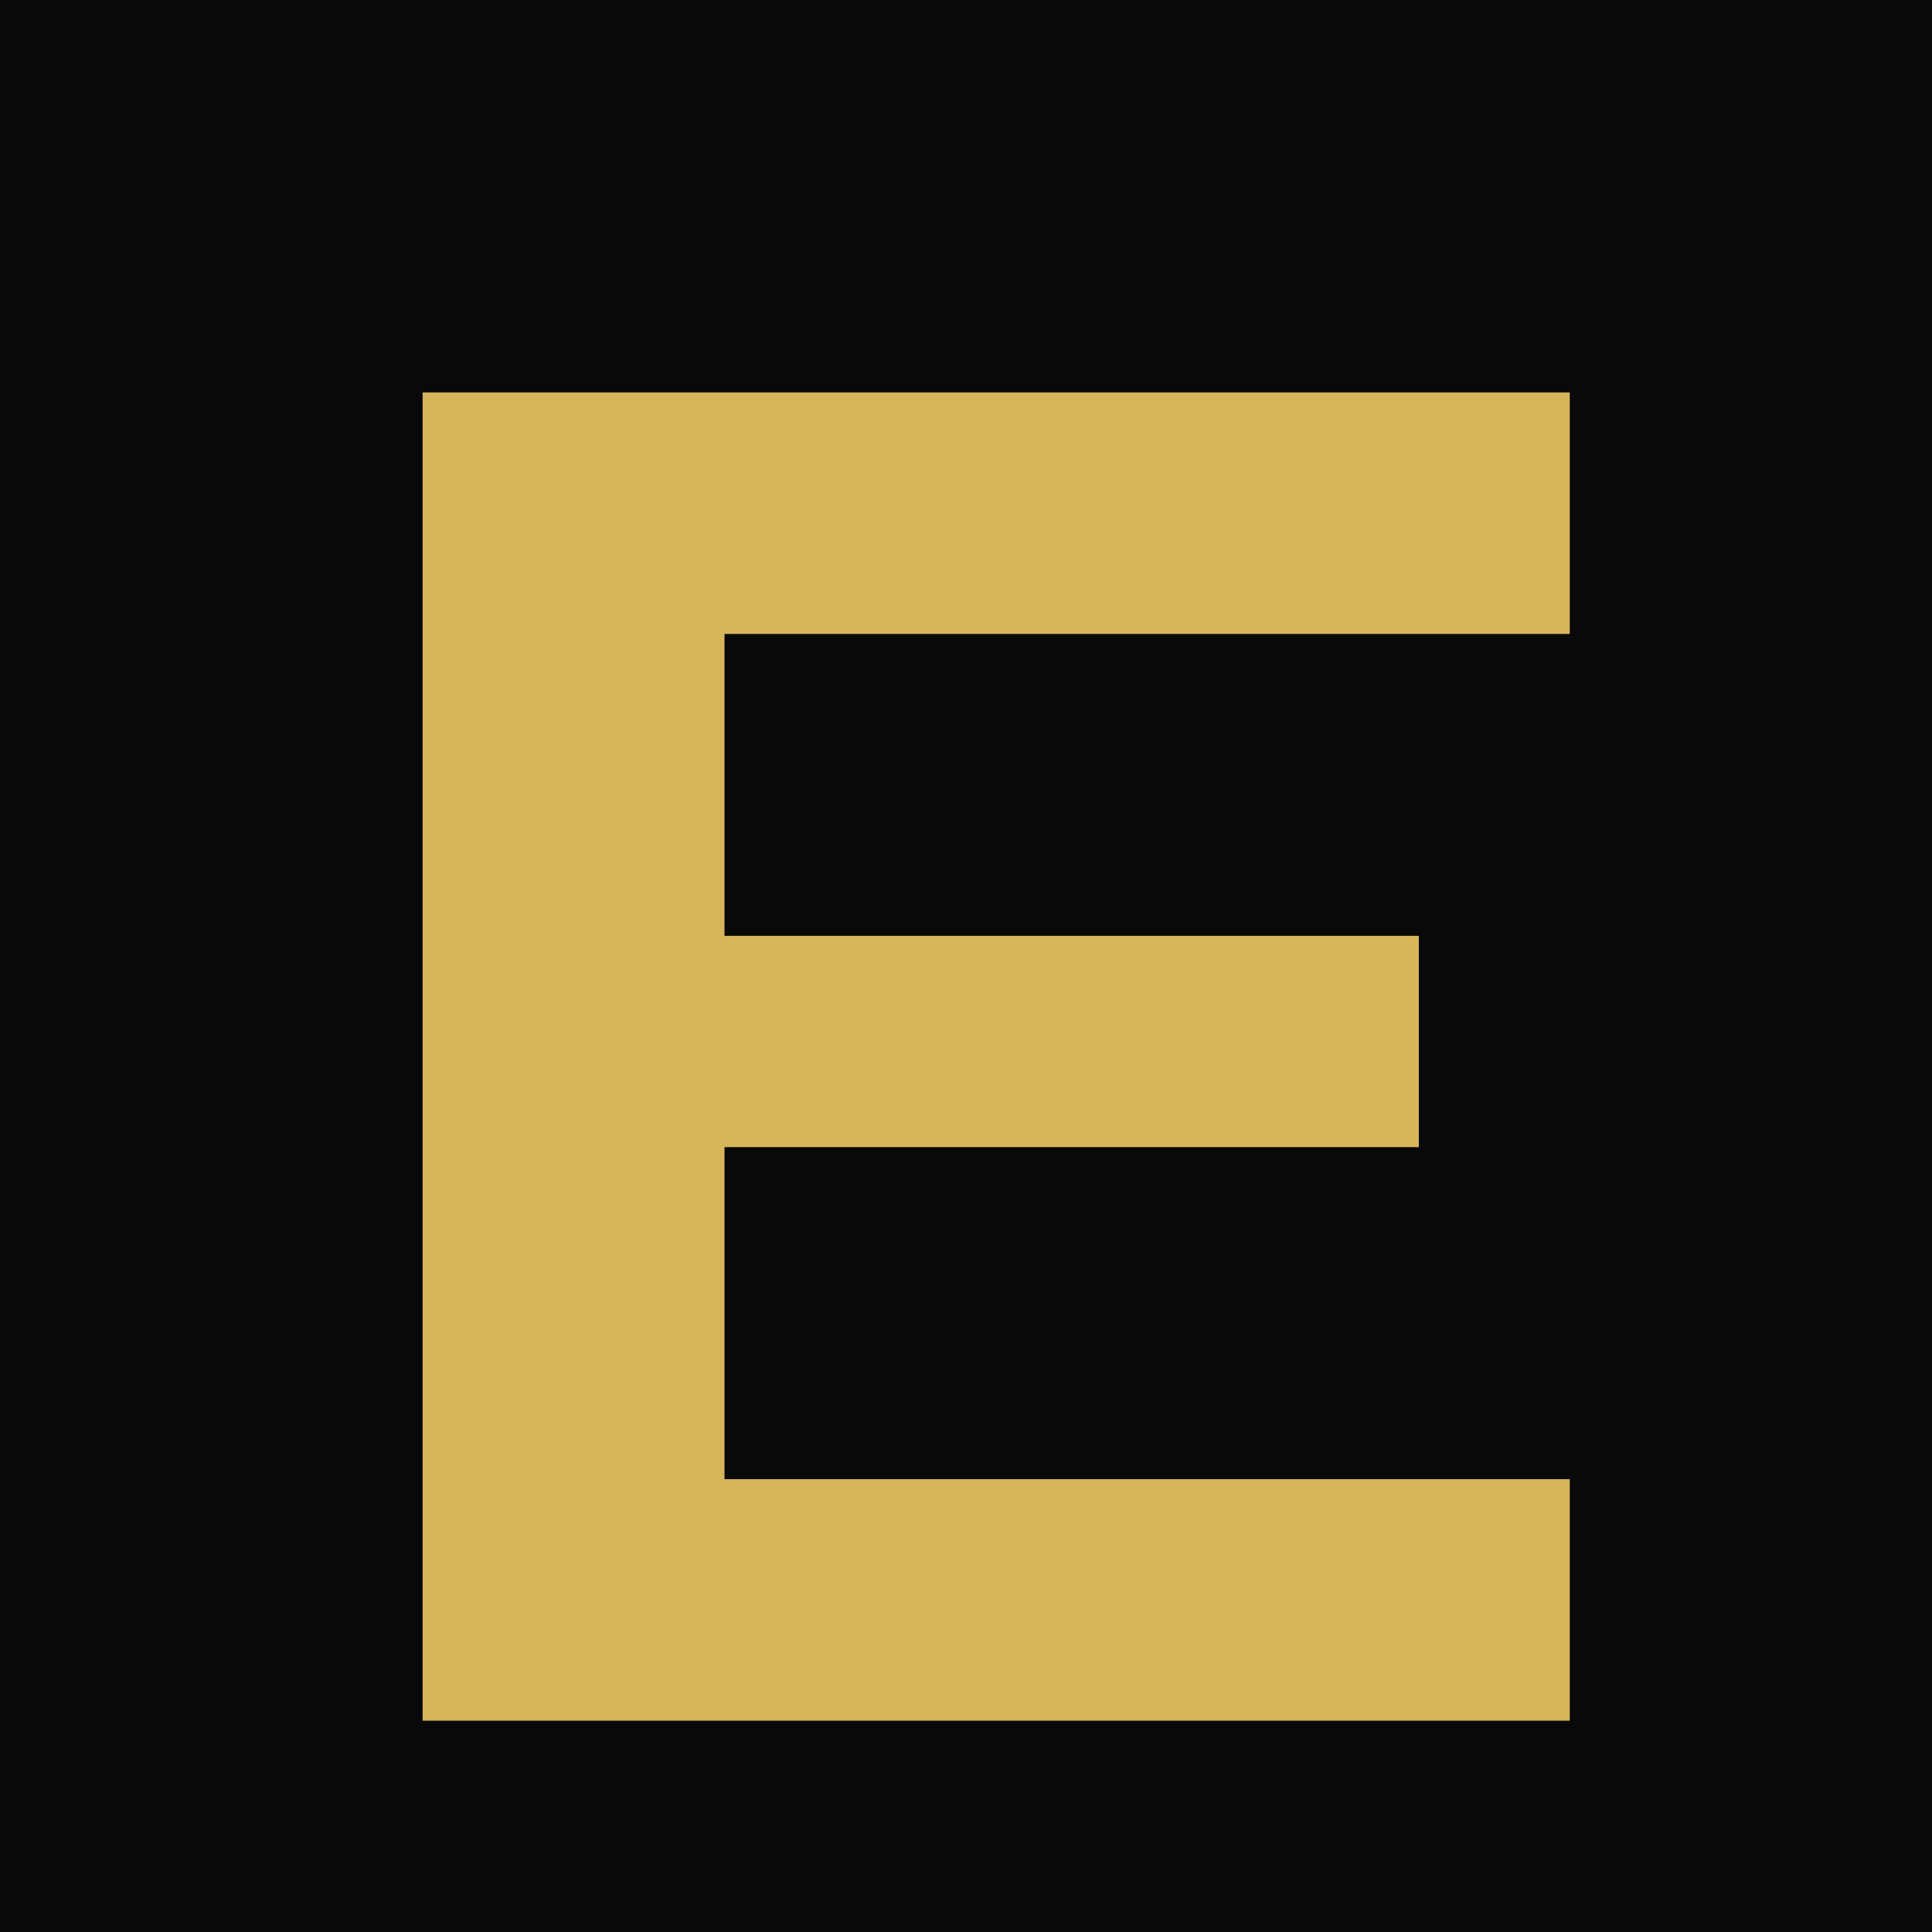
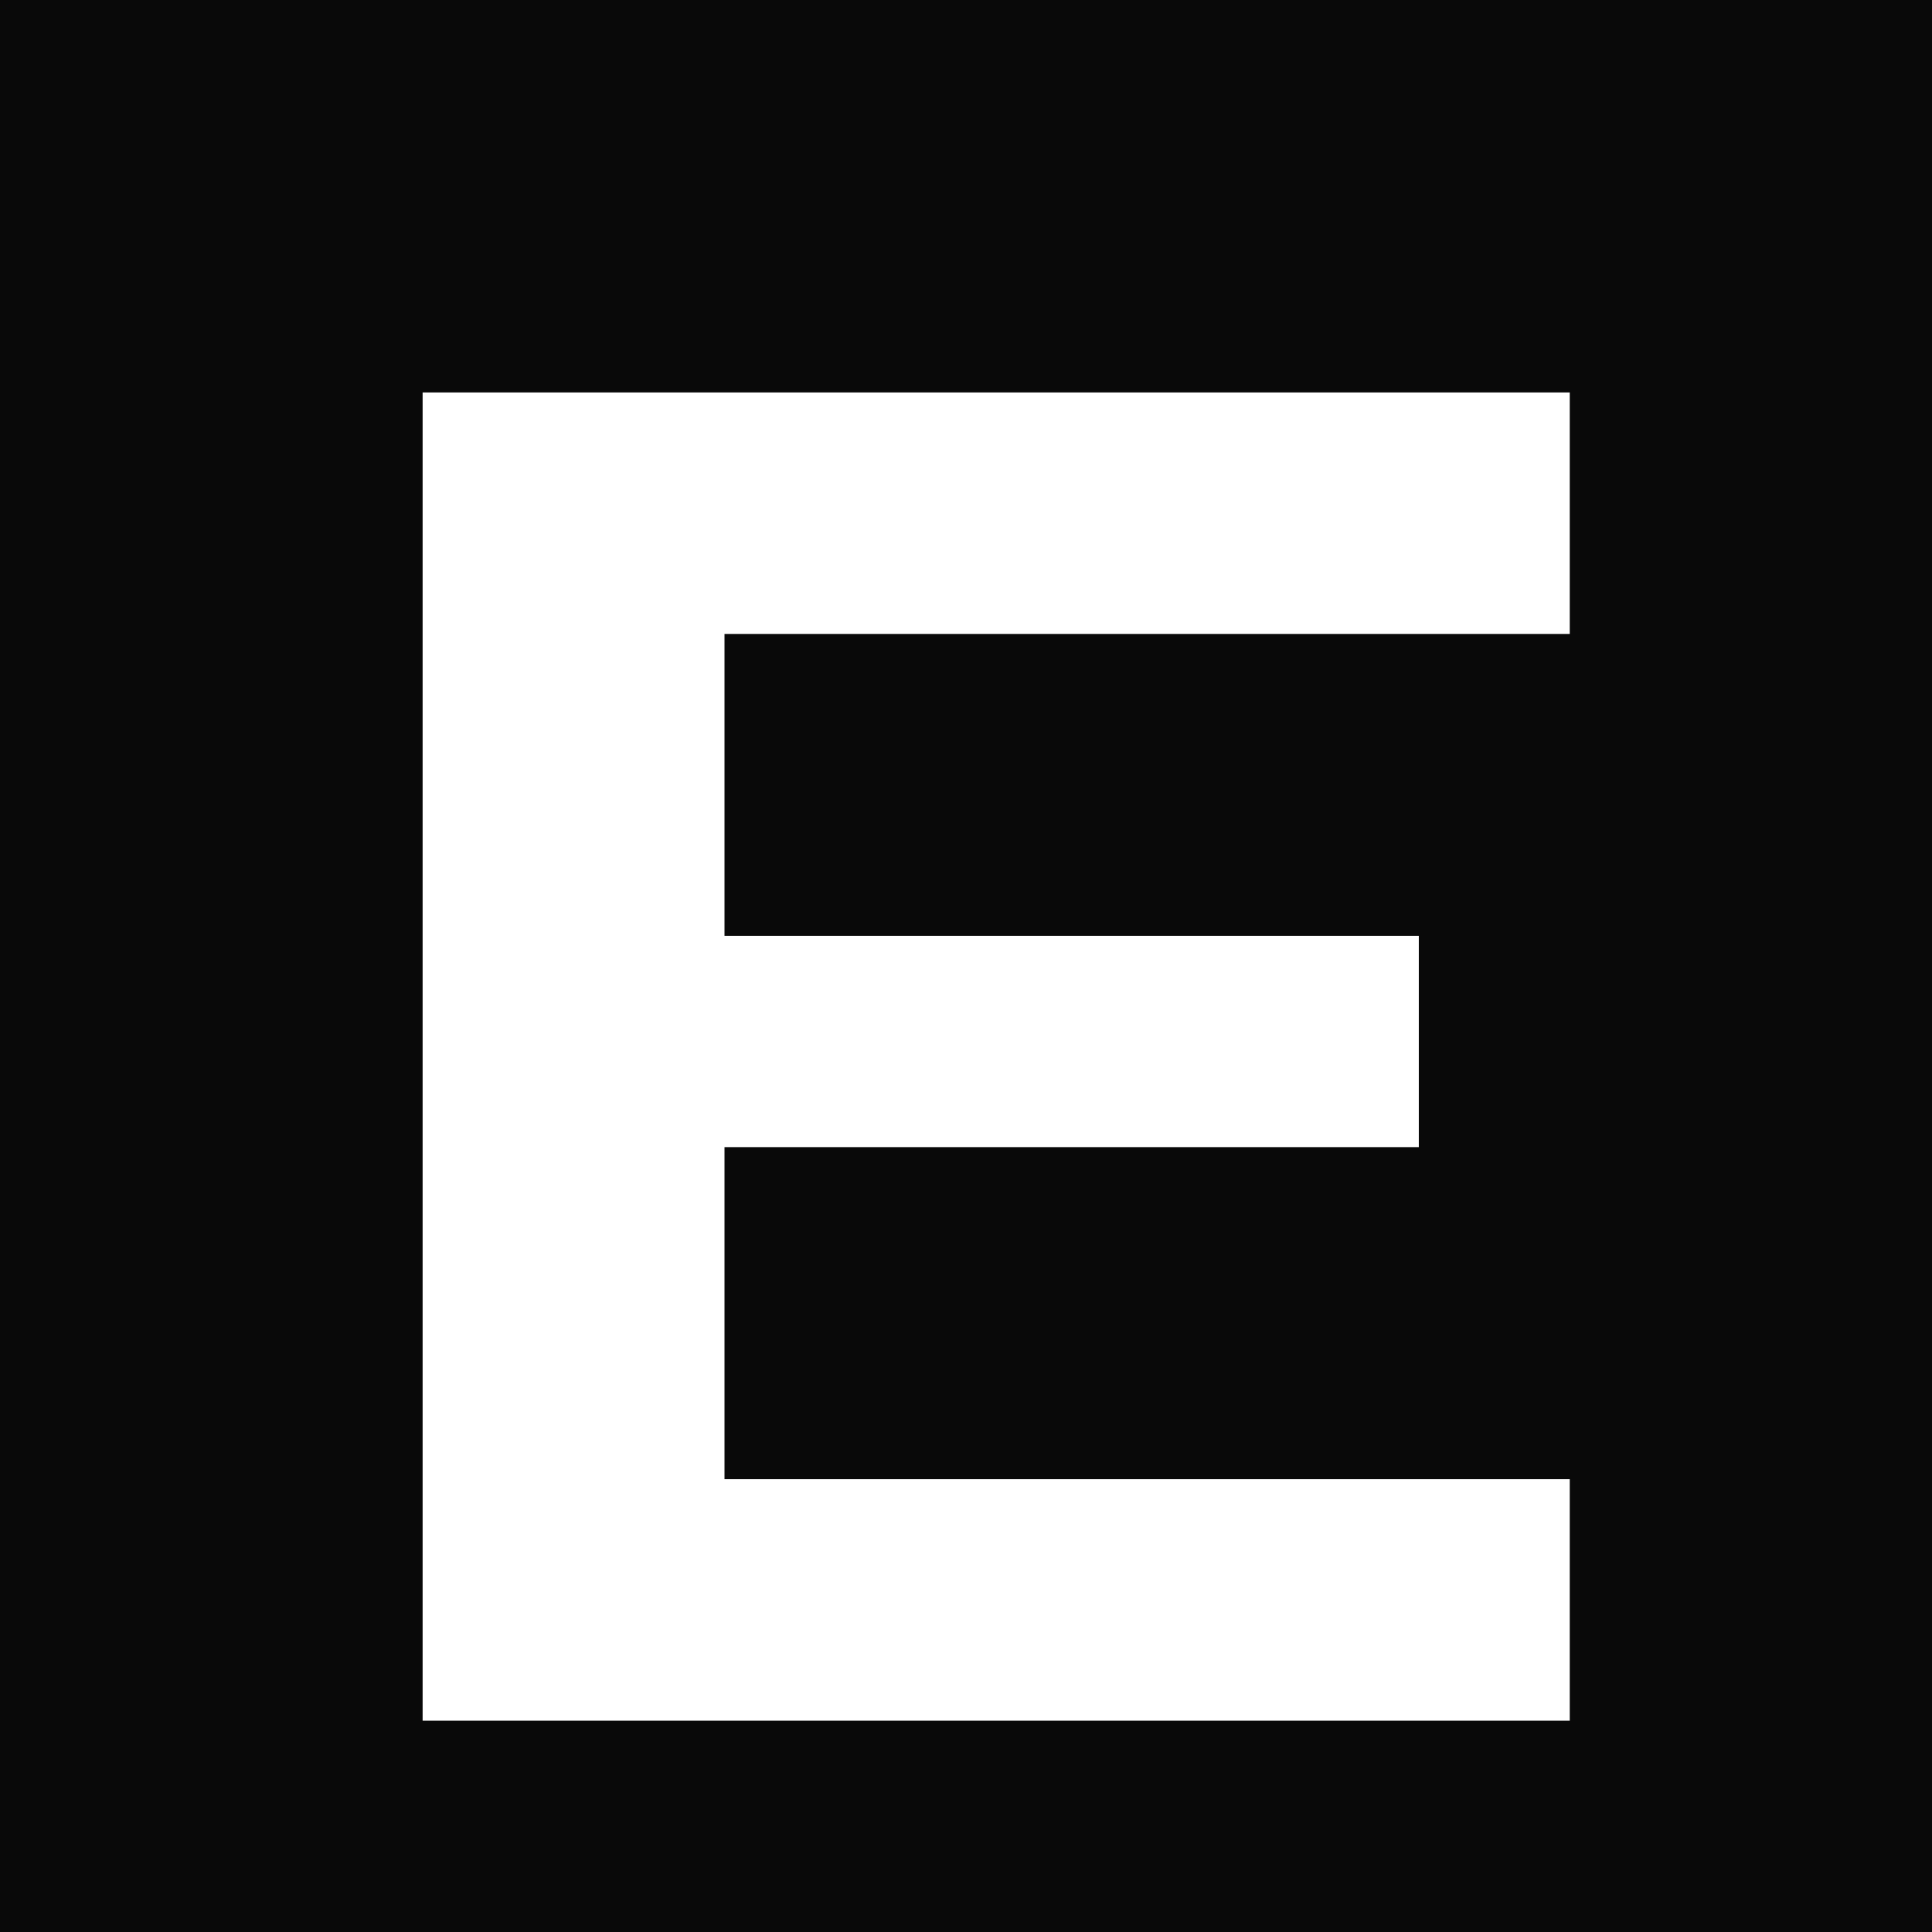
<svg xmlns="http://www.w3.org/2000/svg" viewBox="0 0 64 64" role="img" aria-label="Echelon Fitness Collective">
  <rect width="64" height="64" fill="#090909" />
-   <path d="M14 13h38v8H24v10h23v7H24v11h28v8H14z" fill="#d7b55b" />
+   <path d="M14 13h38v8H24v10h23v7H24v11h28v8H14z" fill="#ffffff" />
</svg>
